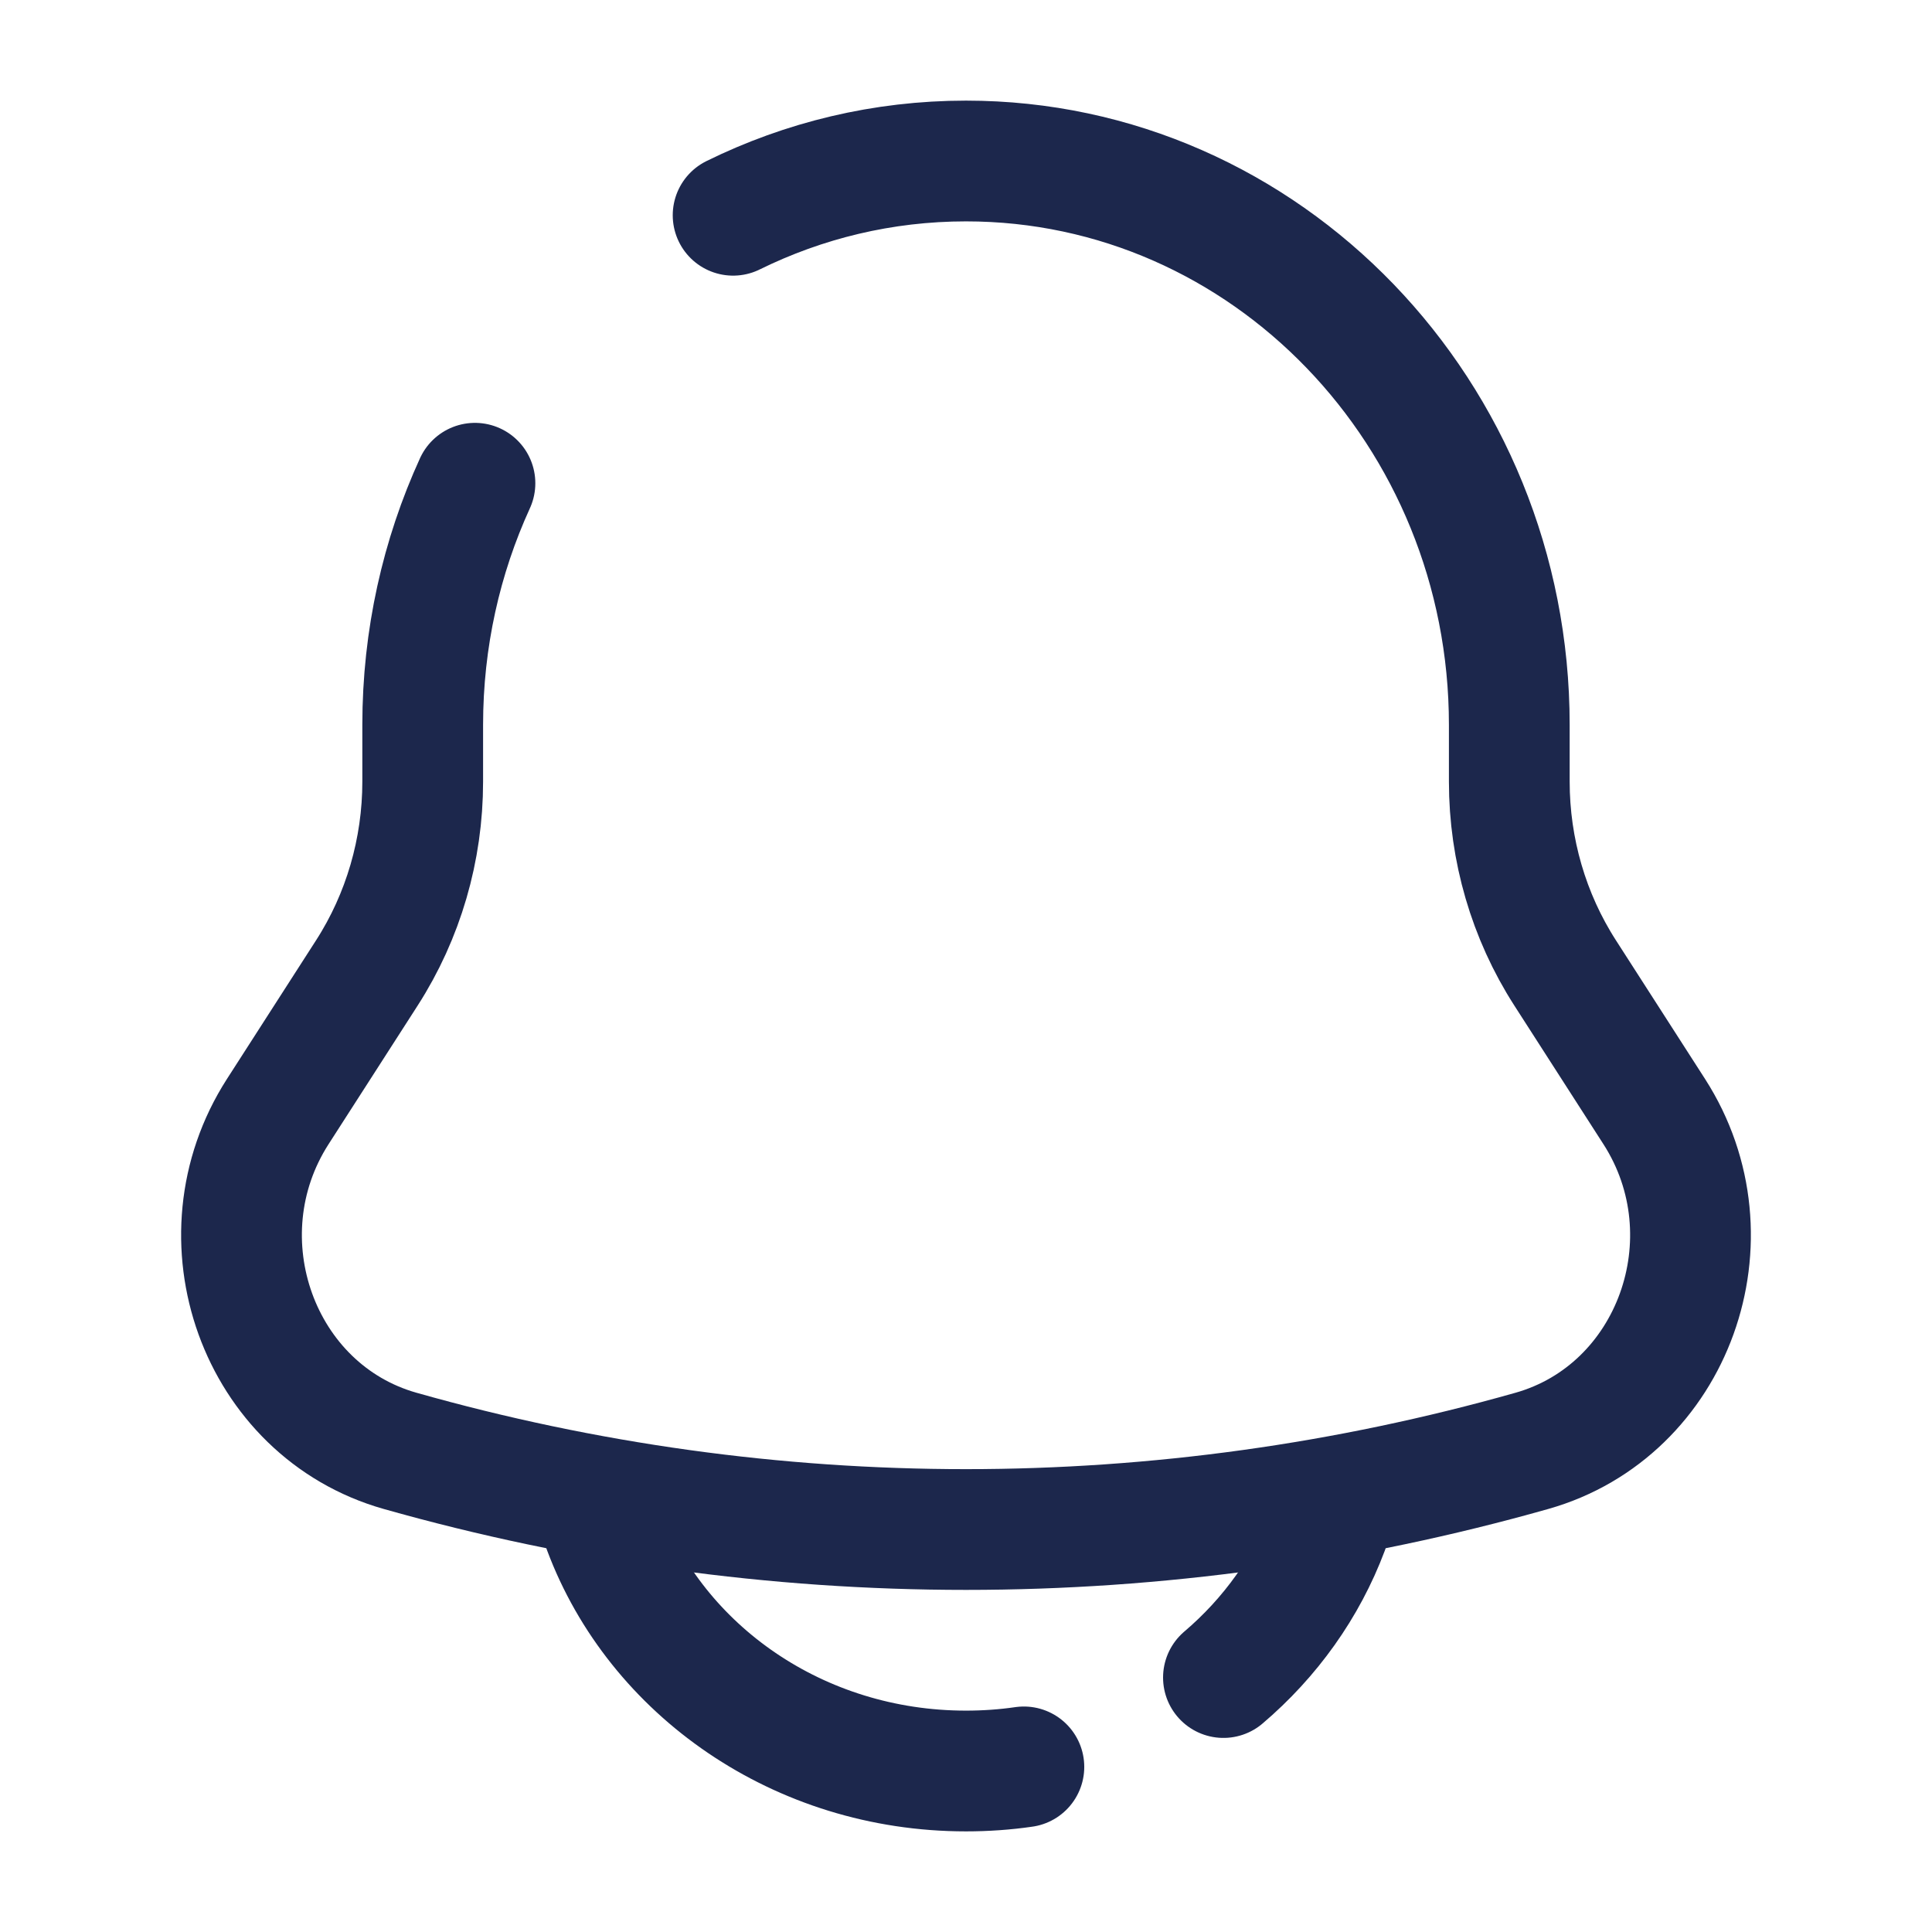
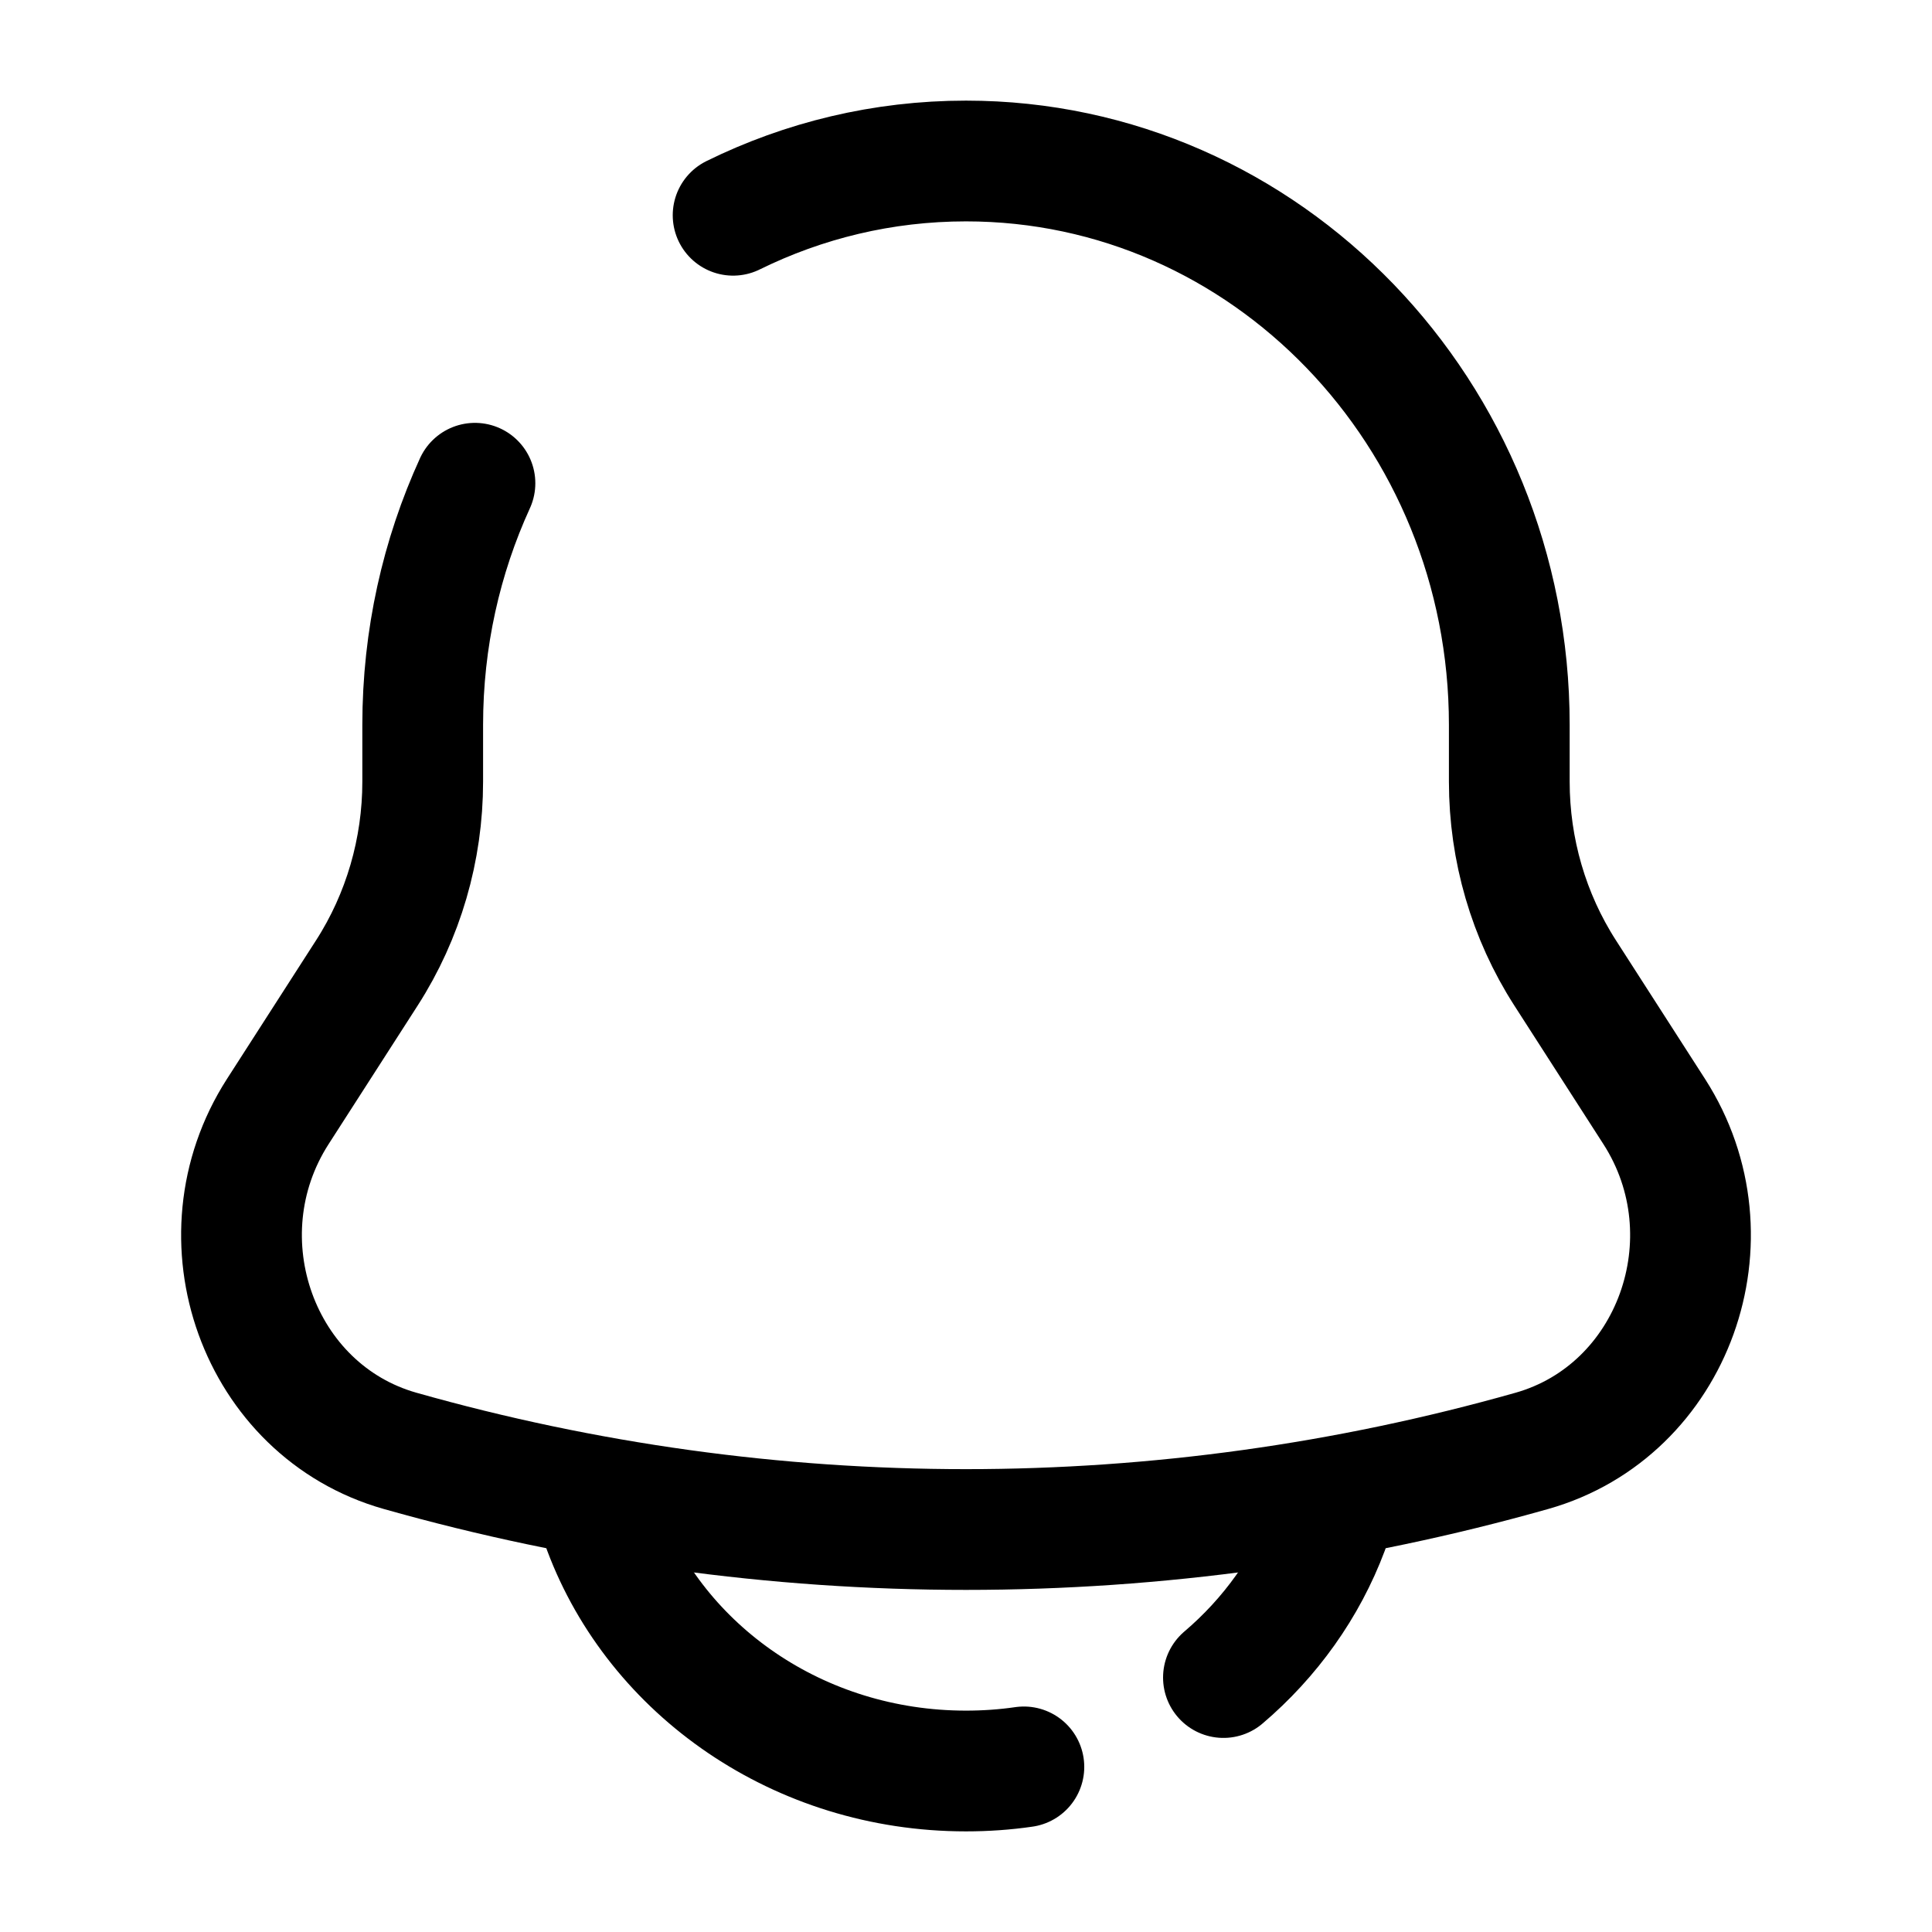
<svg xmlns="http://www.w3.org/2000/svg" width="800px" height="800px" viewBox="0 0 24 24" fill="none">
-   <path d="M9.107 2.674C9.984 2.242 10.965 2 12 2C15.727 2 18.749 5.136 18.749 9.005V9.71C18.749 10.555 18.99 11.382 19.442 12.085L20.55 13.809C21.561 15.384 20.789 17.525 19.03 18.023C14.427 19.326 9.573 19.326 4.97 18.023C3.211 17.525 2.439 15.384 3.45 13.809L4.558 12.085C5.01 11.382 5.251 10.555 5.251 9.71V9.005C5.251 7.931 5.484 6.913 5.9 6.003" stroke="#1C274C" stroke-width="1.5" stroke-linecap="round" />
-   <path d="M7.5 19C8.155 20.748 9.922 22 12 22C12.245 22 12.485 21.983 12.719 21.949M16.5 19C16.233 19.713 15.781 20.343 15.198 20.839" stroke="#1C274C" stroke-width="1.5" stroke-linecap="round" />
+   <path d="M9.107 2.674C9.984 2.242 10.965 2 12 2C15.727 2 18.749 5.136 18.749 9.005V9.71C18.749 10.555 18.99 11.382 19.442 12.085L20.55 13.809C21.561 15.384 20.789 17.525 19.03 18.023C14.427 19.326 9.573 19.326 4.97 18.023C3.211 17.525 2.439 15.384 3.45 13.809L4.558 12.085C5.01 11.382 5.251 10.555 5.251 9.71V9.005C5.251 7.931 5.484 6.913 5.9 6.003" stroke="currentColor" stroke-width="1.5" stroke-linecap="round" />
+   <path d="M7.5 19C8.155 20.748 9.922 22 12 22C12.245 22 12.485 21.983 12.719 21.949M16.5 19C16.233 19.713 15.781 20.343 15.198 20.839" stroke="currentColor" stroke-width="1.5" stroke-linecap="round" />
</svg>
